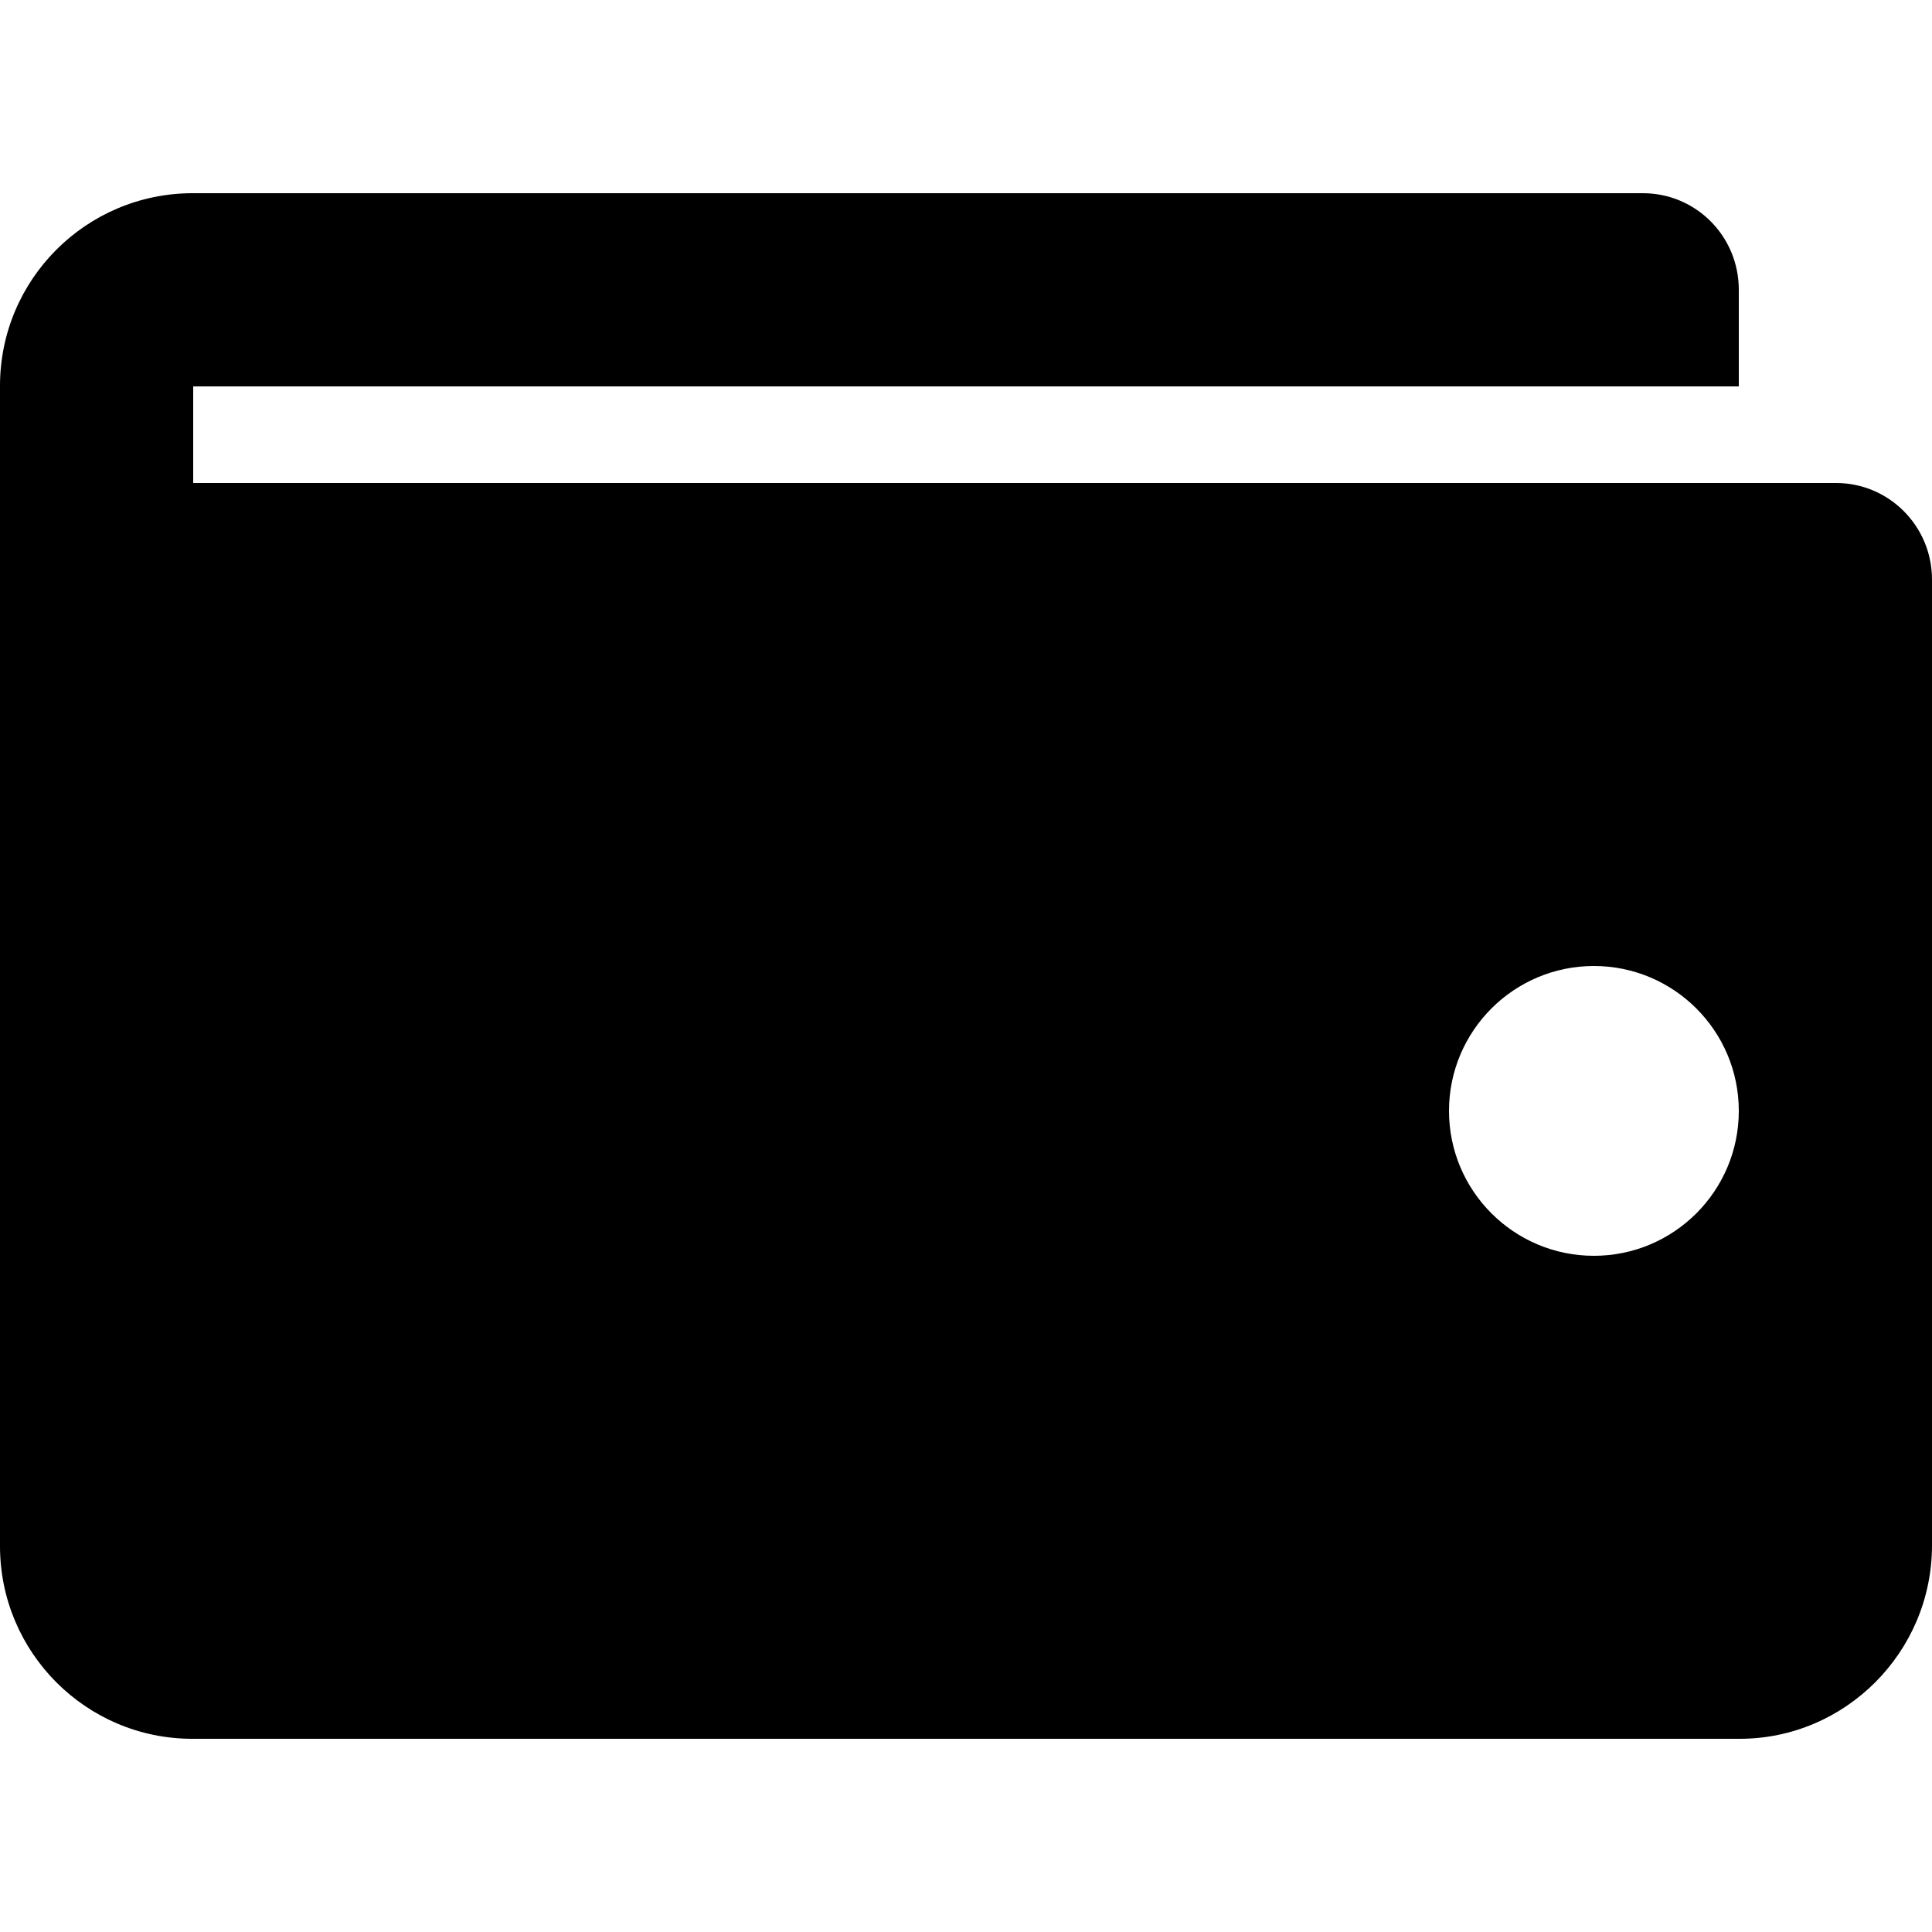
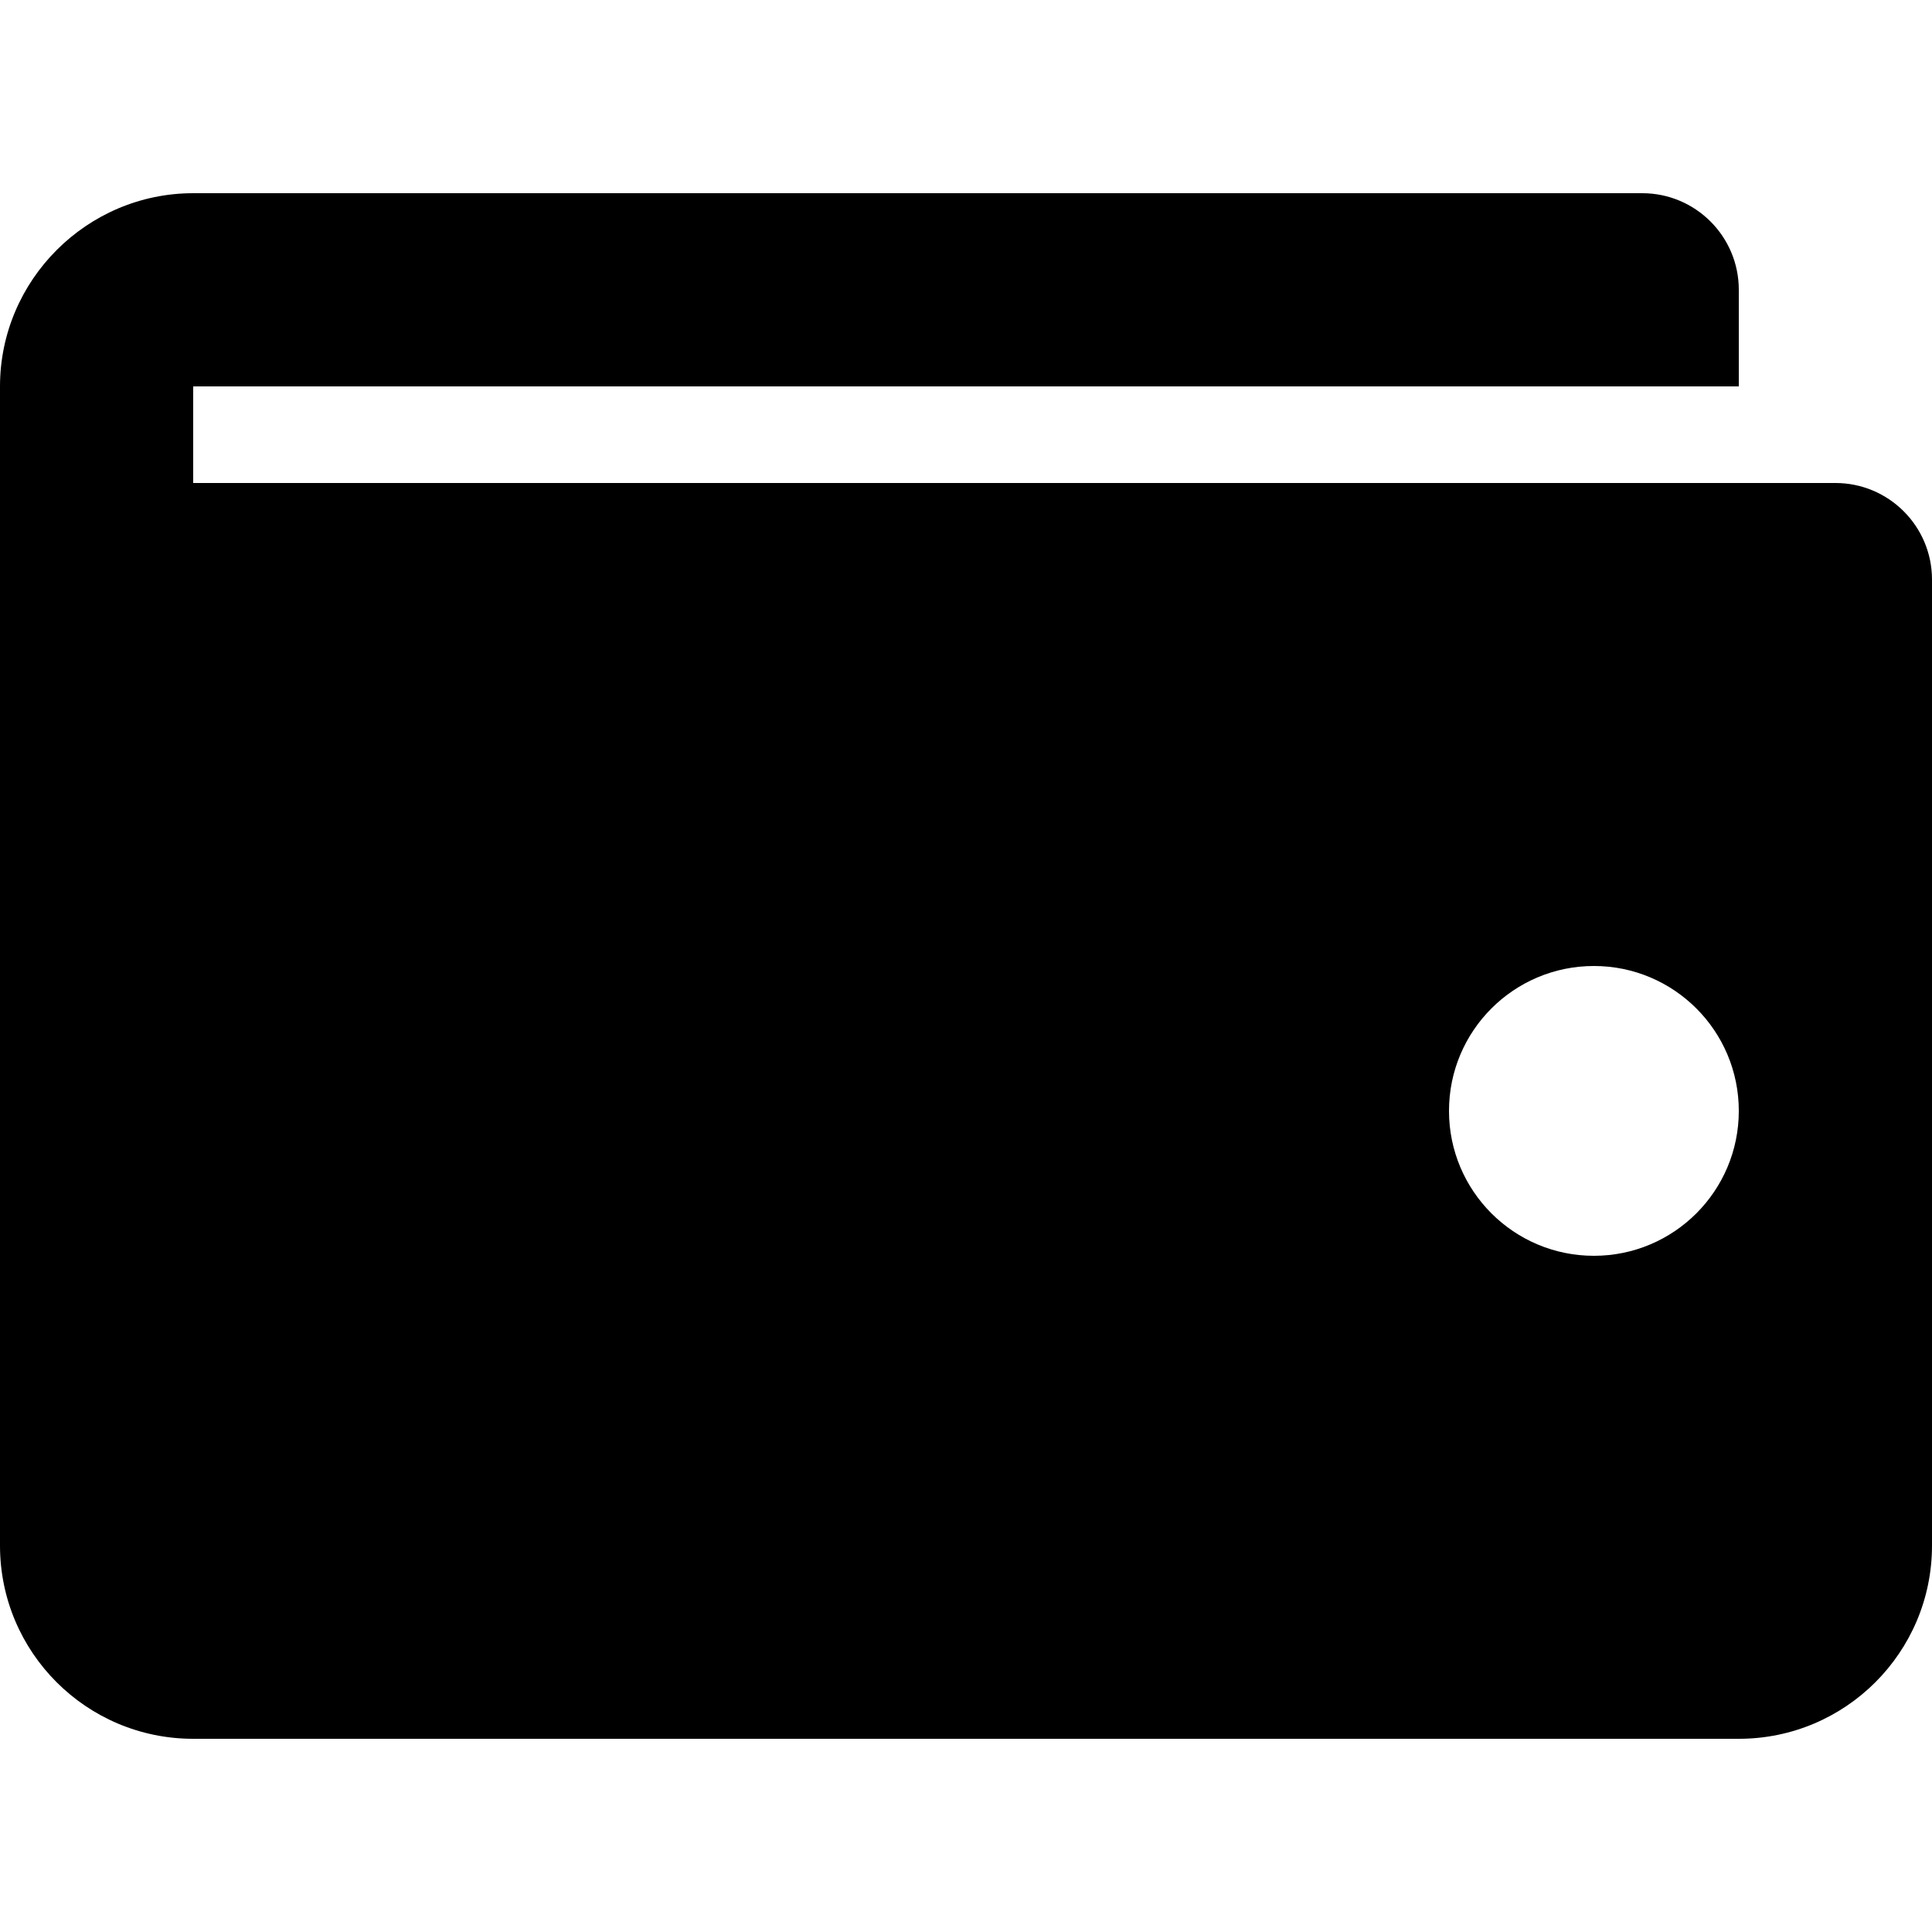
- <svg xmlns="http://www.w3.org/2000/svg" width="20px" height="20px" viewBox="0 0 20 20" version="1.1">
-   <defs />
-   <g id="Page-1" stroke="none" stroke-width="1" fill="none" fill-rule="evenodd">
-     <g id="wallet" fill="#000000">
-       <path d="M0,3.994 C0,2.893 0.893,2 1.995,2 L17.007,2 C17.555,2 18,2.444 18,3 L18,4 L2,4 L2,5 L19.007,5 C19.555,5 20,5.447 20,5.999 L20,15.997 C20,17.103 19.102,18 18.009,18 L1.991,18 C0.891,18 0,17.105 0,16.006 L0,3.994 Z M16.5,13 C17.328,13 18,12.328 18,11.5 C18,10.672 17.328,10 16.5,10 C15.672,10 15,10.672 15,11.5 C15,12.328 15.672,13 16.5,13 Z" id="Combined-Shape" />
-     </g>
-   </g>
+ <svg xmlns="http://www.w3.org/2000/svg" viewBox="0 0 20 20">
+   <path d="M0 4c0-1.1.9-2 2-2h15a1 1 0 0 1 1 1v1H2v1h17a1 1 0 0 1 1 1v10a2 2 0 0 1-2 2H2a2 2 0 0 1-2-2V4zm16.5 9a1.5 1.5 0 1 0 0-3 1.5 1.5 0 0 0 0 3z" />
</svg>
